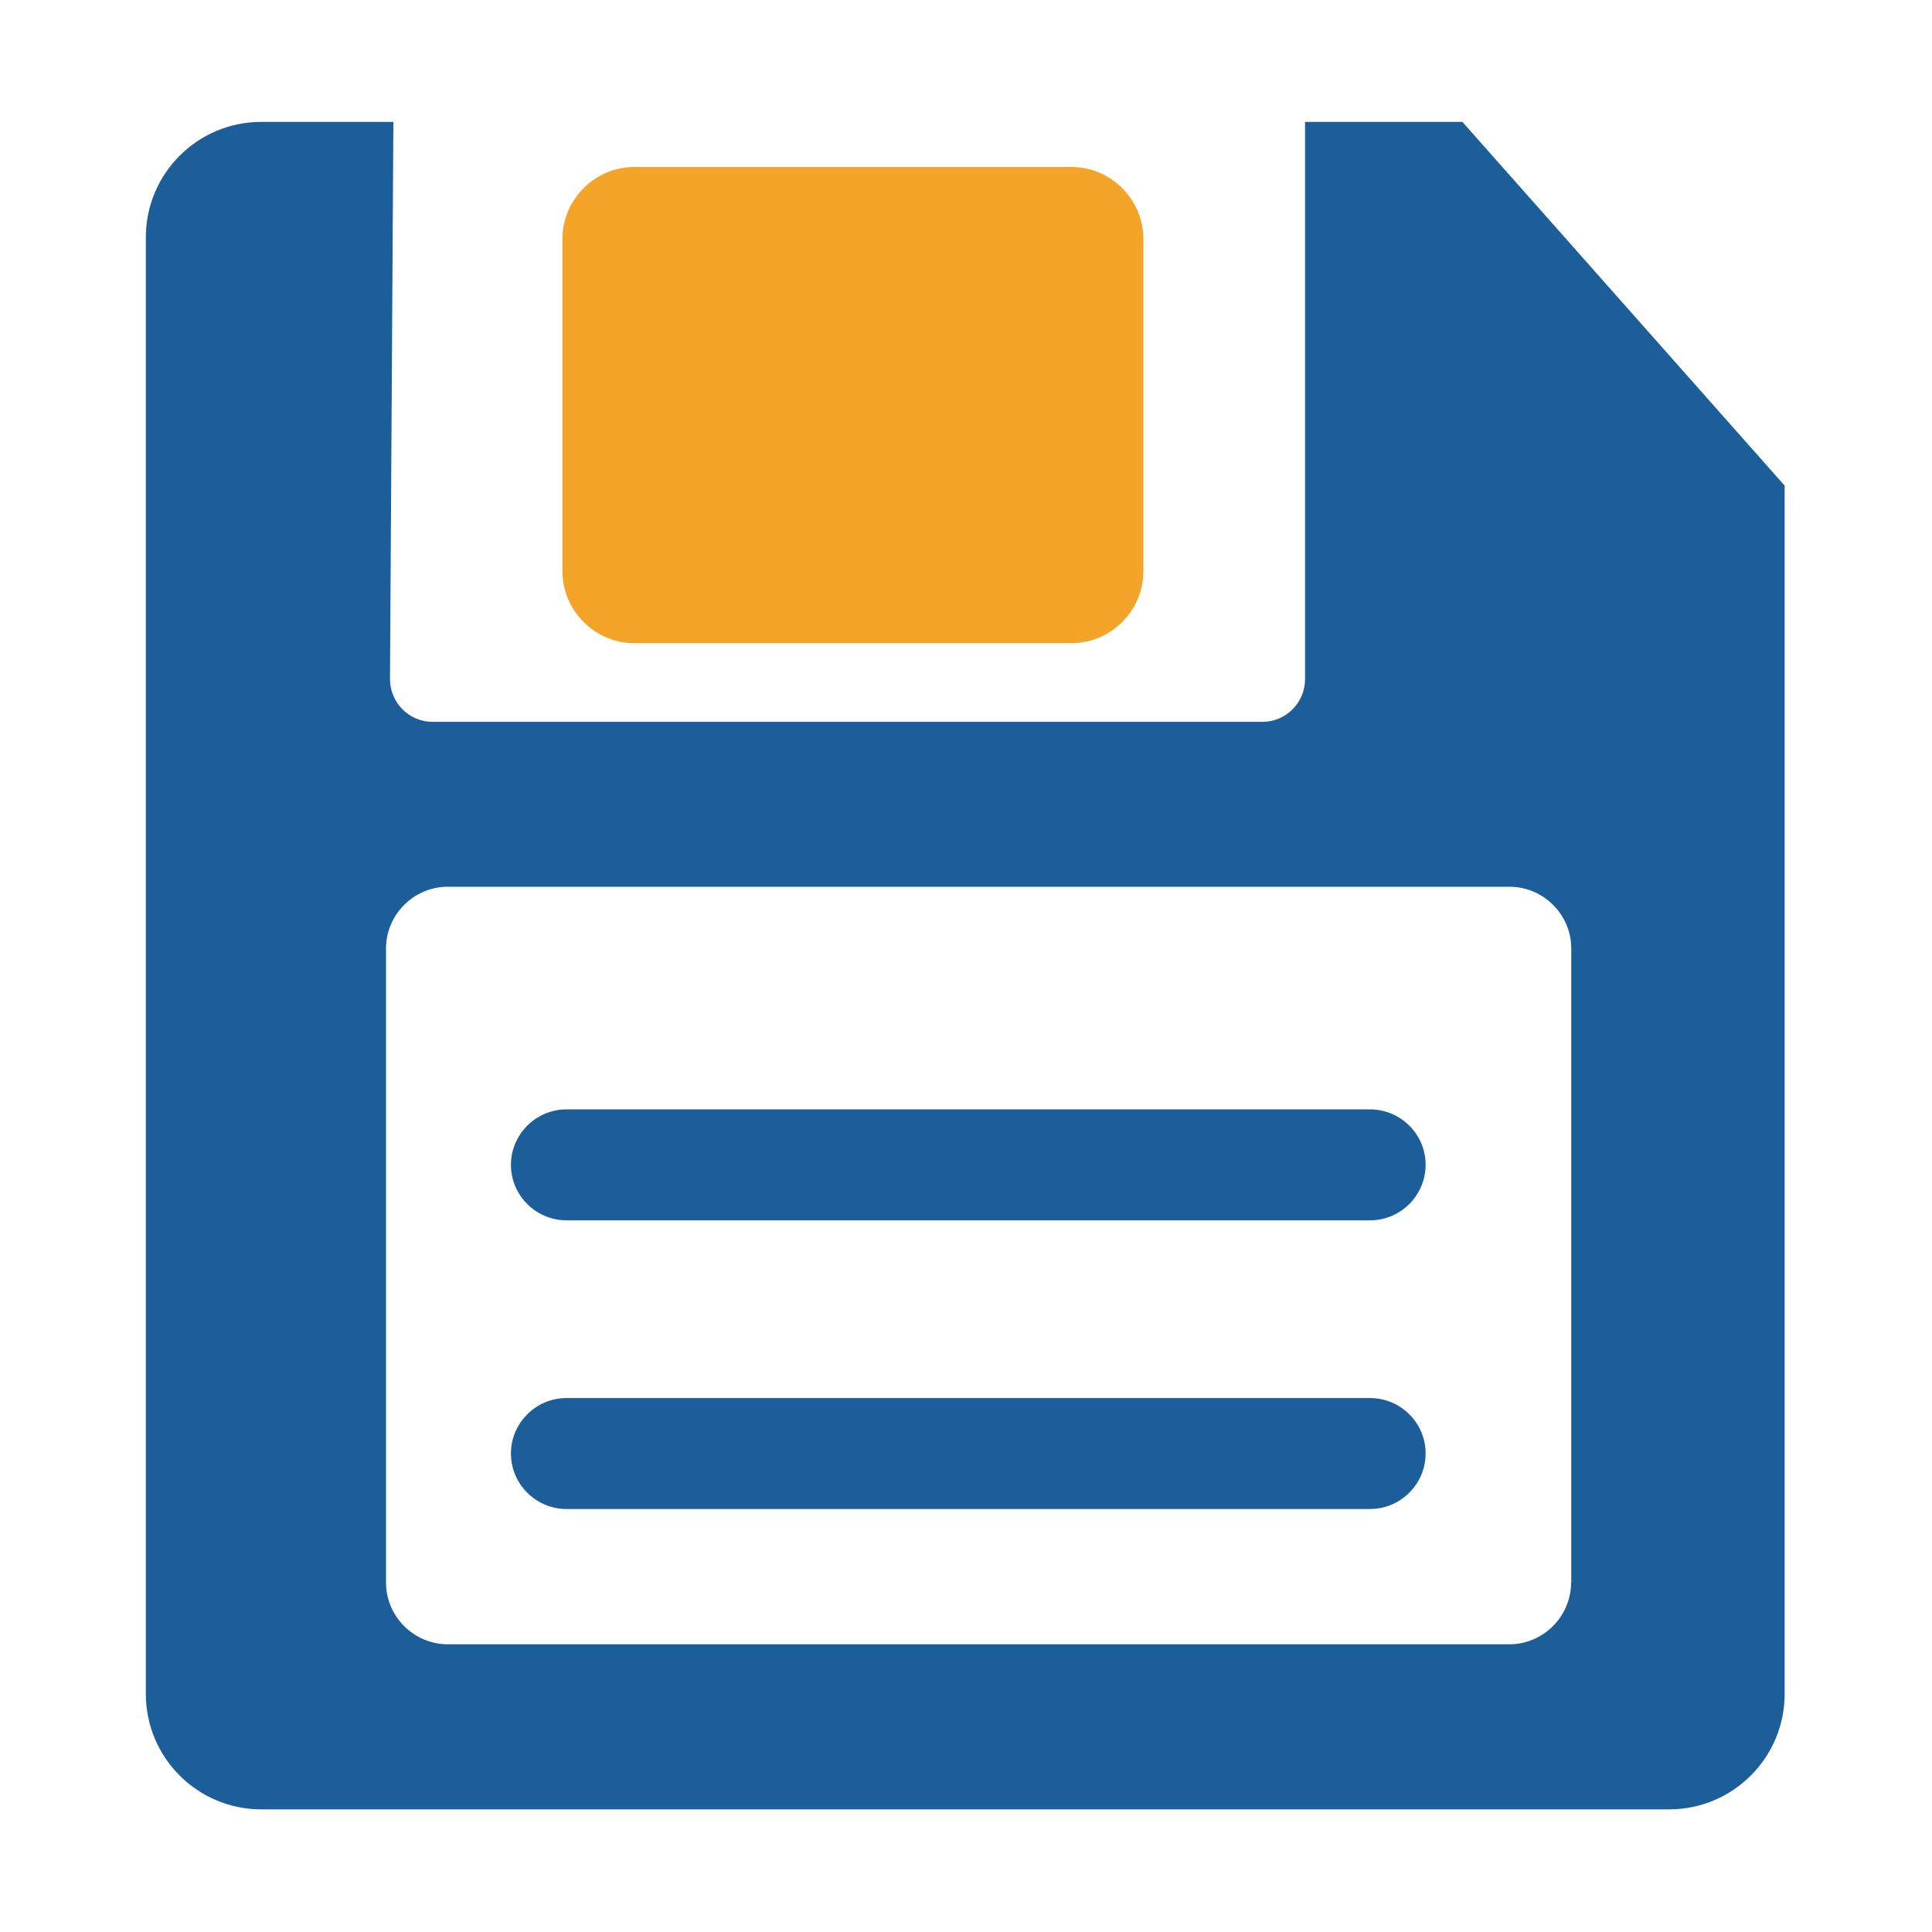
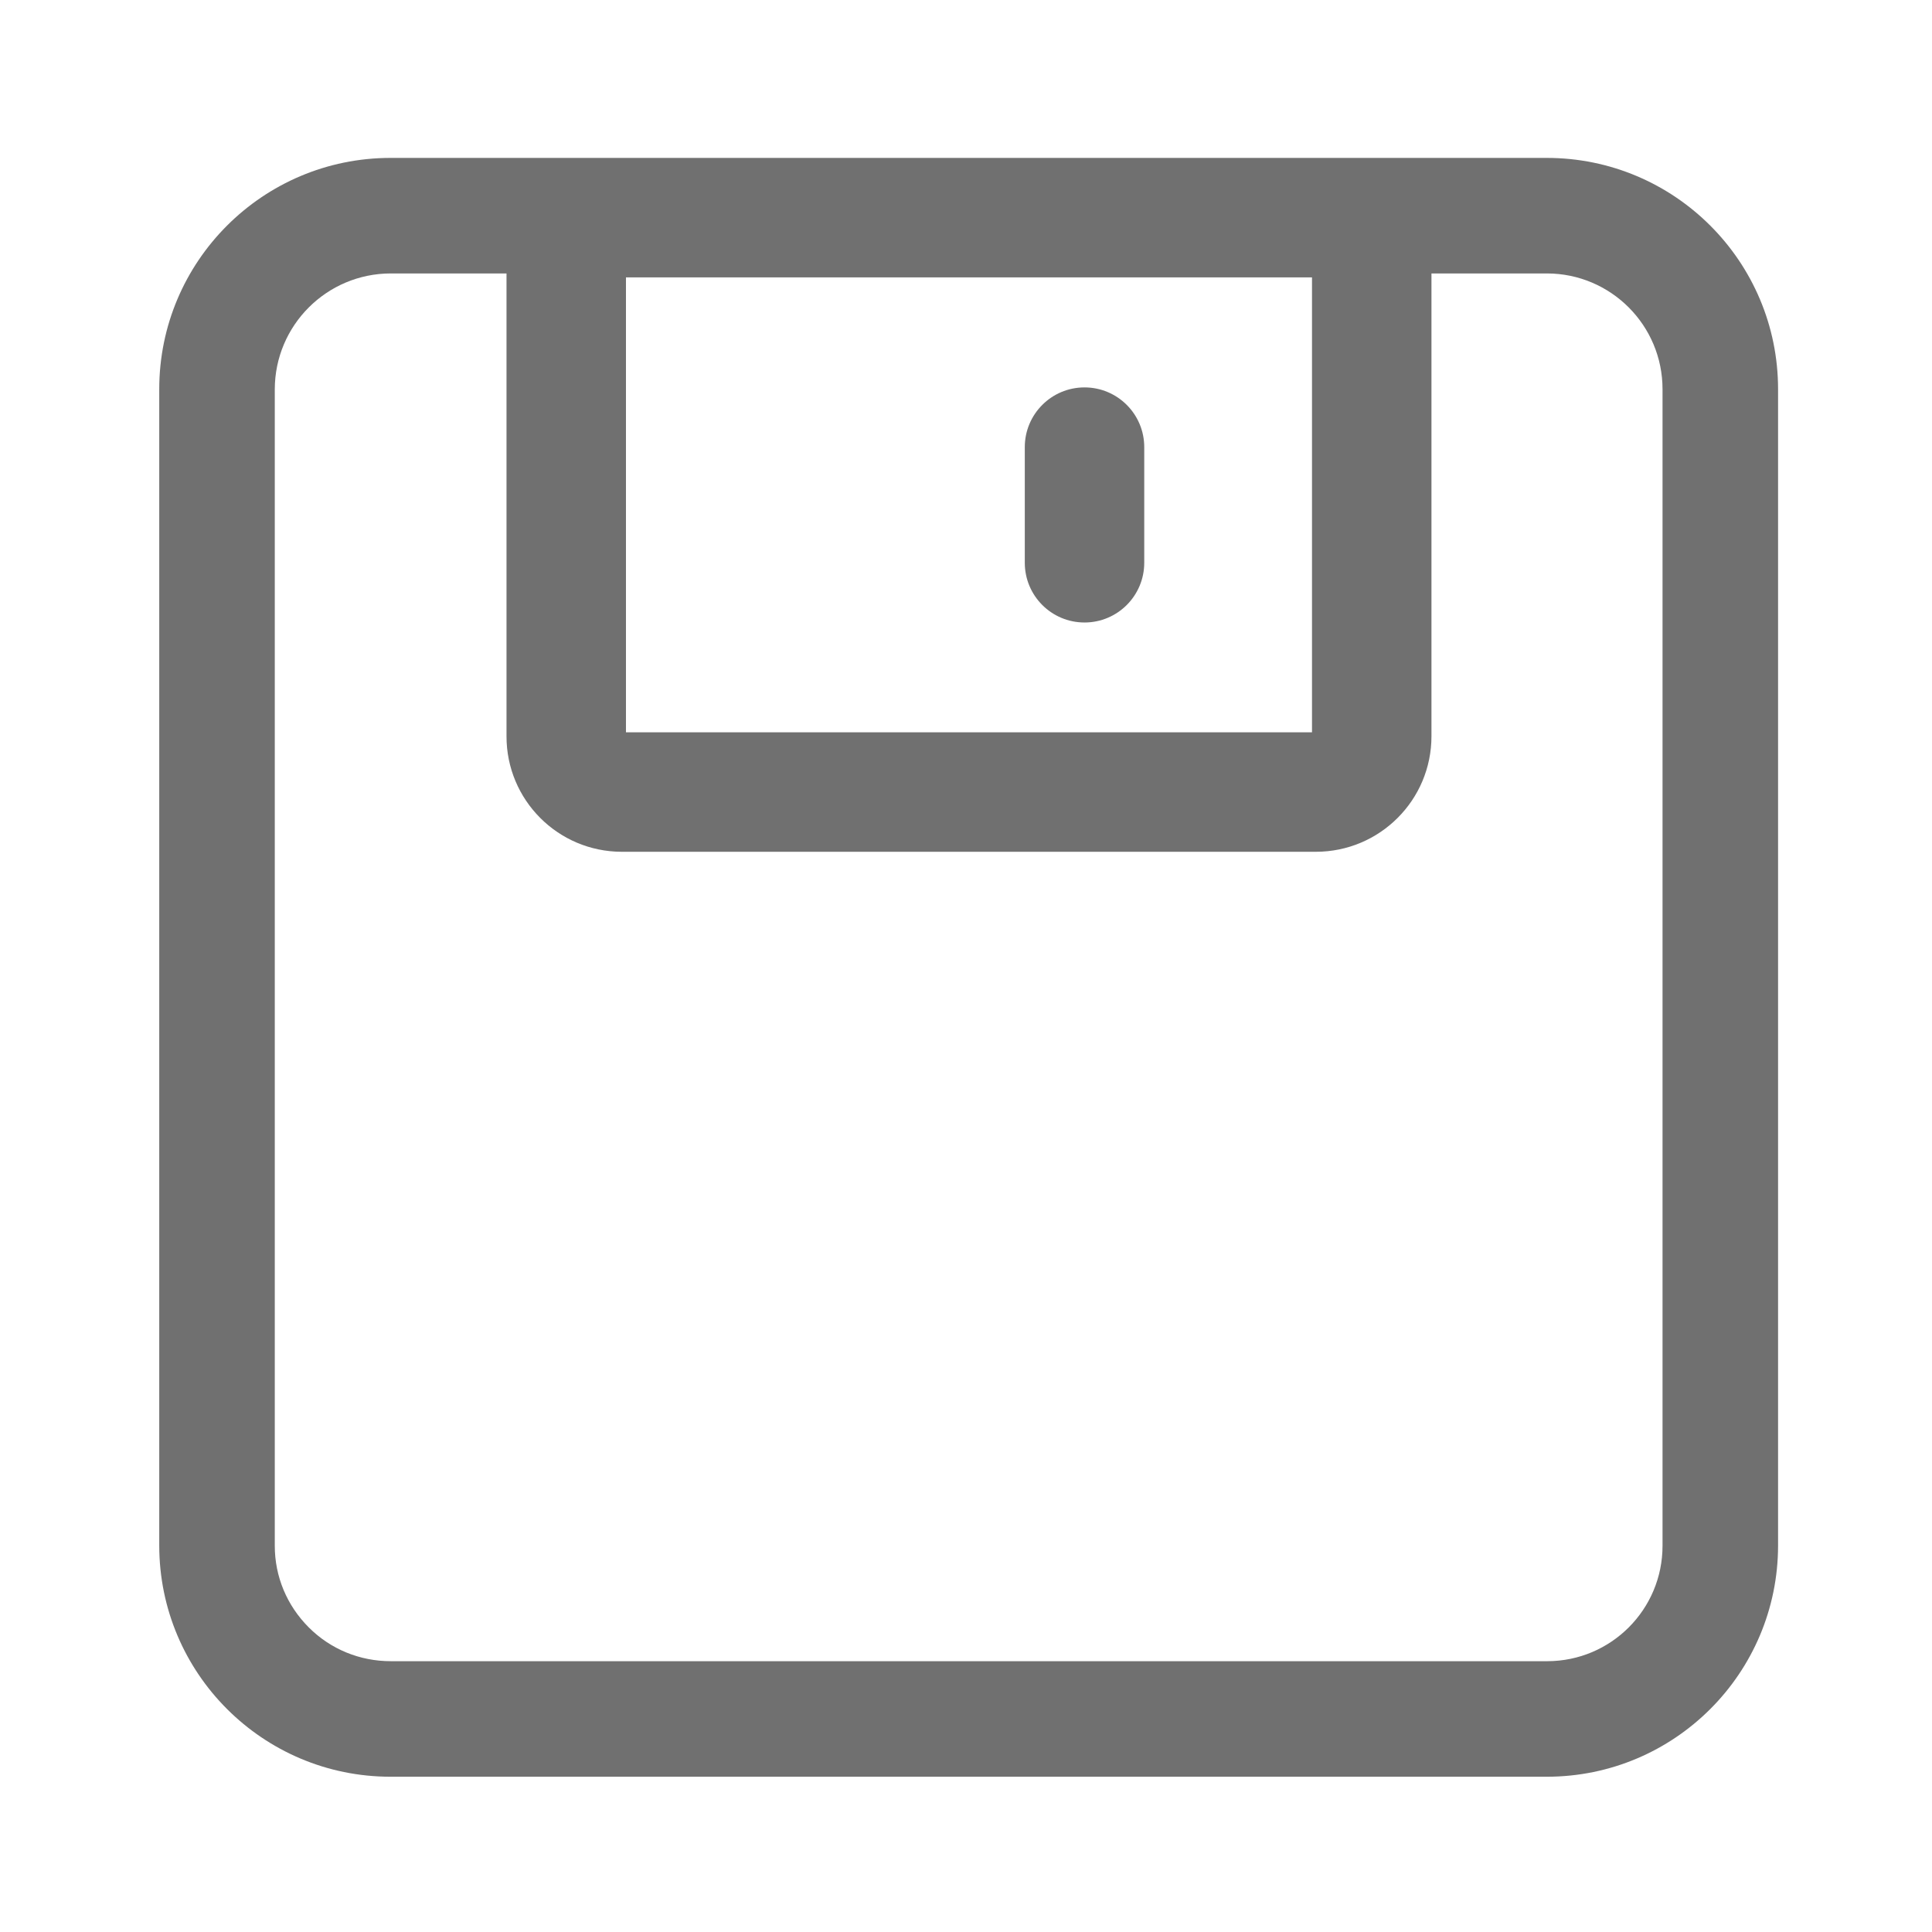
- <svg xmlns="http://www.w3.org/2000/svg" t="1620992532638" class="icon" viewBox="0 0 1024 1024" version="1.1" p-id="6423" width="200" height="200">
+ <svg xmlns="http://www.w3.org/2000/svg" t="1637407200252" class="icon" viewBox="0 0 1024 1024" version="1.1" p-id="5893" width="255" height="255">
  <defs>
    <style type="text/css" />
  </defs>
-   <path d="M336.2 340.9h231.7c20.9 0 38.1-17.2 38.1-38.1V126.6c0-20.9-17.2-38.1-38.1-38.1H336.2c-20.9 0-38.1 17.2-38.1 38.1v176.1c0 21 17.2 38.2 38.1 38.2z m0 0" fill="#F4A429" p-id="6424" />
-   <path d="M775.1 64.6h-83.4V360c0 12.4-10.1 22.6-22.6 22.6H229.3c-12.4 0-22.6-10.1-22.6-22.7l1.8-295.3h-70c-33.8 0-61.2 27.4-61.2 61.2v772c0 33.8 27.4 61.2 61.2 61.2h746.2c33.8 0 61.2-27.4 61.2-61.2V257.4L775.1 64.6z m57.6 774.2c0 17.9-14.7 32.7-32.7 32.7H237.3c-17.9 0-32.7-14.7-32.7-32.7V502.7c0-17.9 14.7-32.7 32.7-32.7h562.8c17.9 0 32.7 14.7 32.7 32.7v336.1z m0 0" fill="#1C5E9A" p-id="6425" />
-   <path d="M726.2 588h-426c-16.2 0-29.4 13.3-29.4 29.4 0 16.2 13.3 29.4 29.4 29.4h426c16.2 0 29.4-13.3 29.4-29.4 0.1-16.1-13.2-29.4-29.4-29.4z m0 153h-426c-16.2 0-29.4 13.3-29.4 29.4 0 16.2 13.3 29.4 29.4 29.4h426c16.2 0 29.4-13.3 29.4-29.4 0.1-16.1-13.2-29.4-29.4-29.4z m0 0" fill="#1C5E9A" p-id="6426" />
+   <path d="M819.823 83.694H206.991c-67.703 0-122.588 54.885-122.588 122.588v612.833c0 67.703 54.885 122.588 122.588 122.588h612.833c67.703 0 122.588-54.885 122.588-122.588V206.282c-0.001-67.703-54.885-122.588-122.589-122.588z m-124.435 63.313v241.142H331.772V147.007h363.616z m185.787 672.274c0.027 33.765-27.323 61.158-61.088 61.185H207.133c-16.389 0-31.864-6.297-43.454-17.887s-18.039-26.91-18.039-43.298v-612.94c0.061-33.923 27.57-61.395 61.493-61.41h61.327v245.294c-0.05 33.771 27.286 61.187 61.057 61.237h367.888c33.853 0 61.299-27.387 61.299-61.237V144.931h61.206c33.872 0.036 61.301 27.524 61.265 61.396V819.281z" fill="#707070" p-id="5894" />
+   <path d="M574.817 329.936c17.483 0 31.656-14.173 31.656-31.656v-61.292c0-17.483-14.173-31.656-31.656-31.656s-31.656 14.173-31.656 31.656v61.292c0 17.483 14.173 31.656 31.656 31.656z" fill="#707070" p-id="5895" />
</svg>
